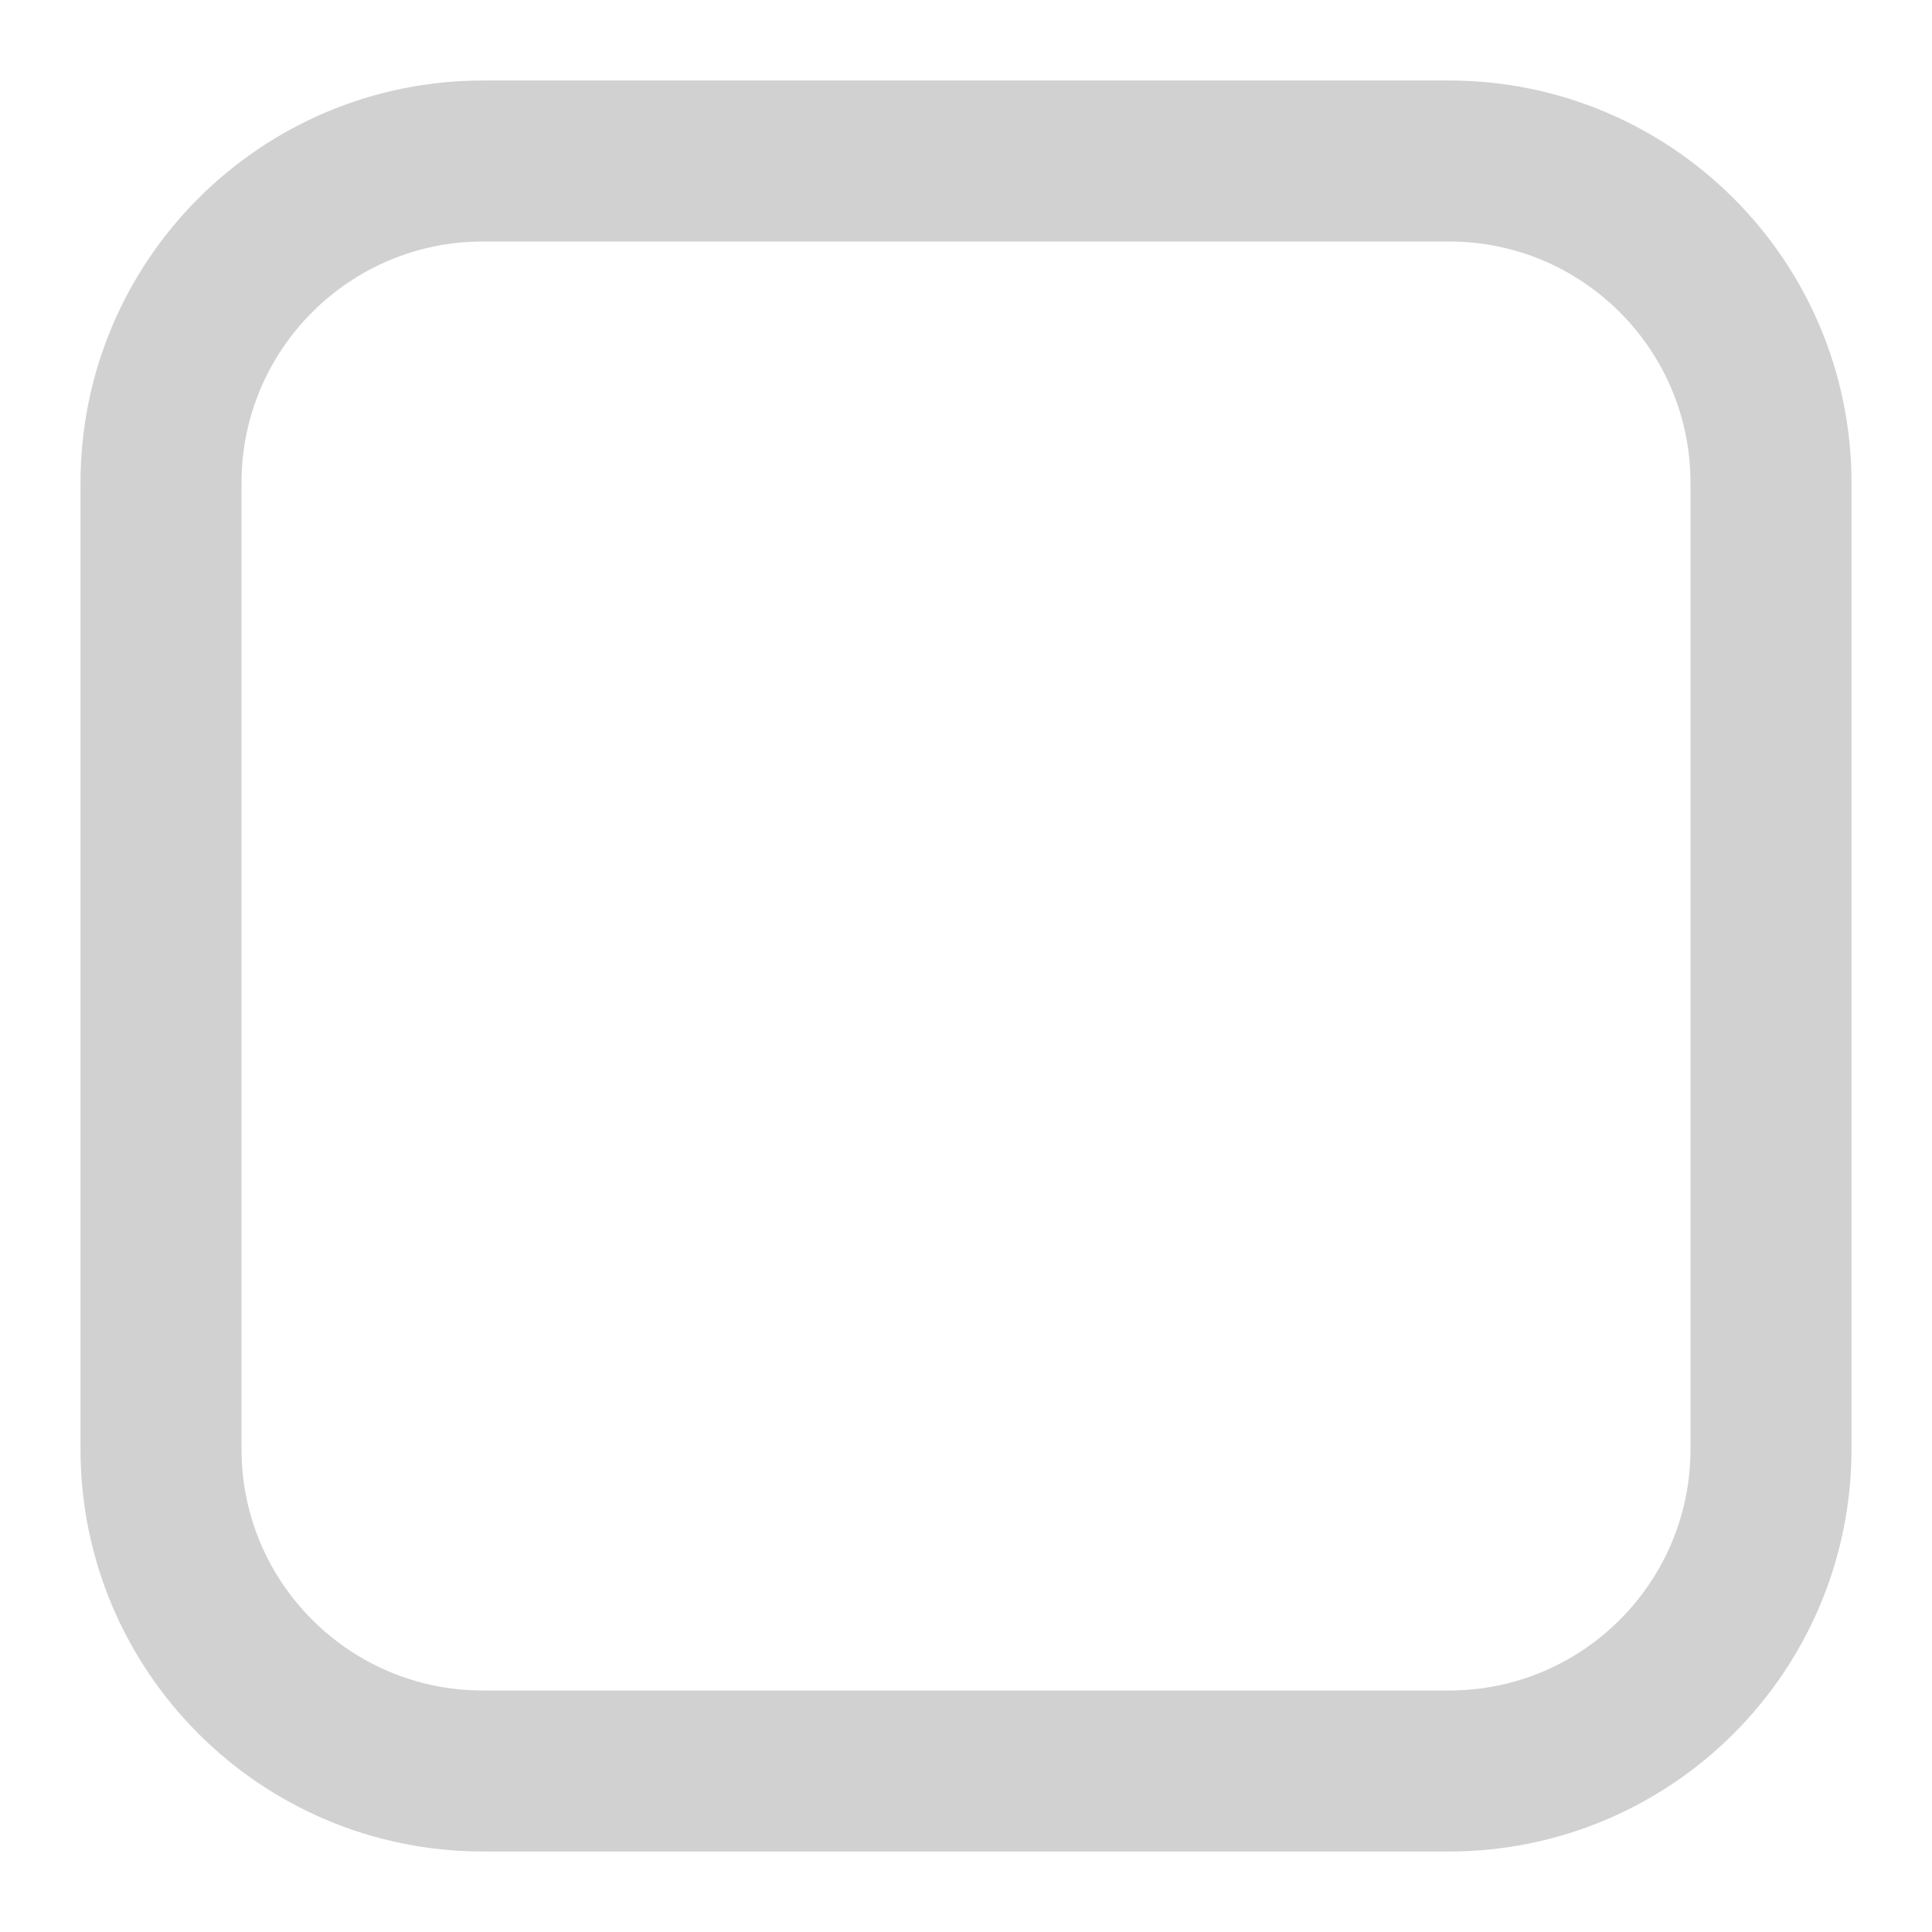
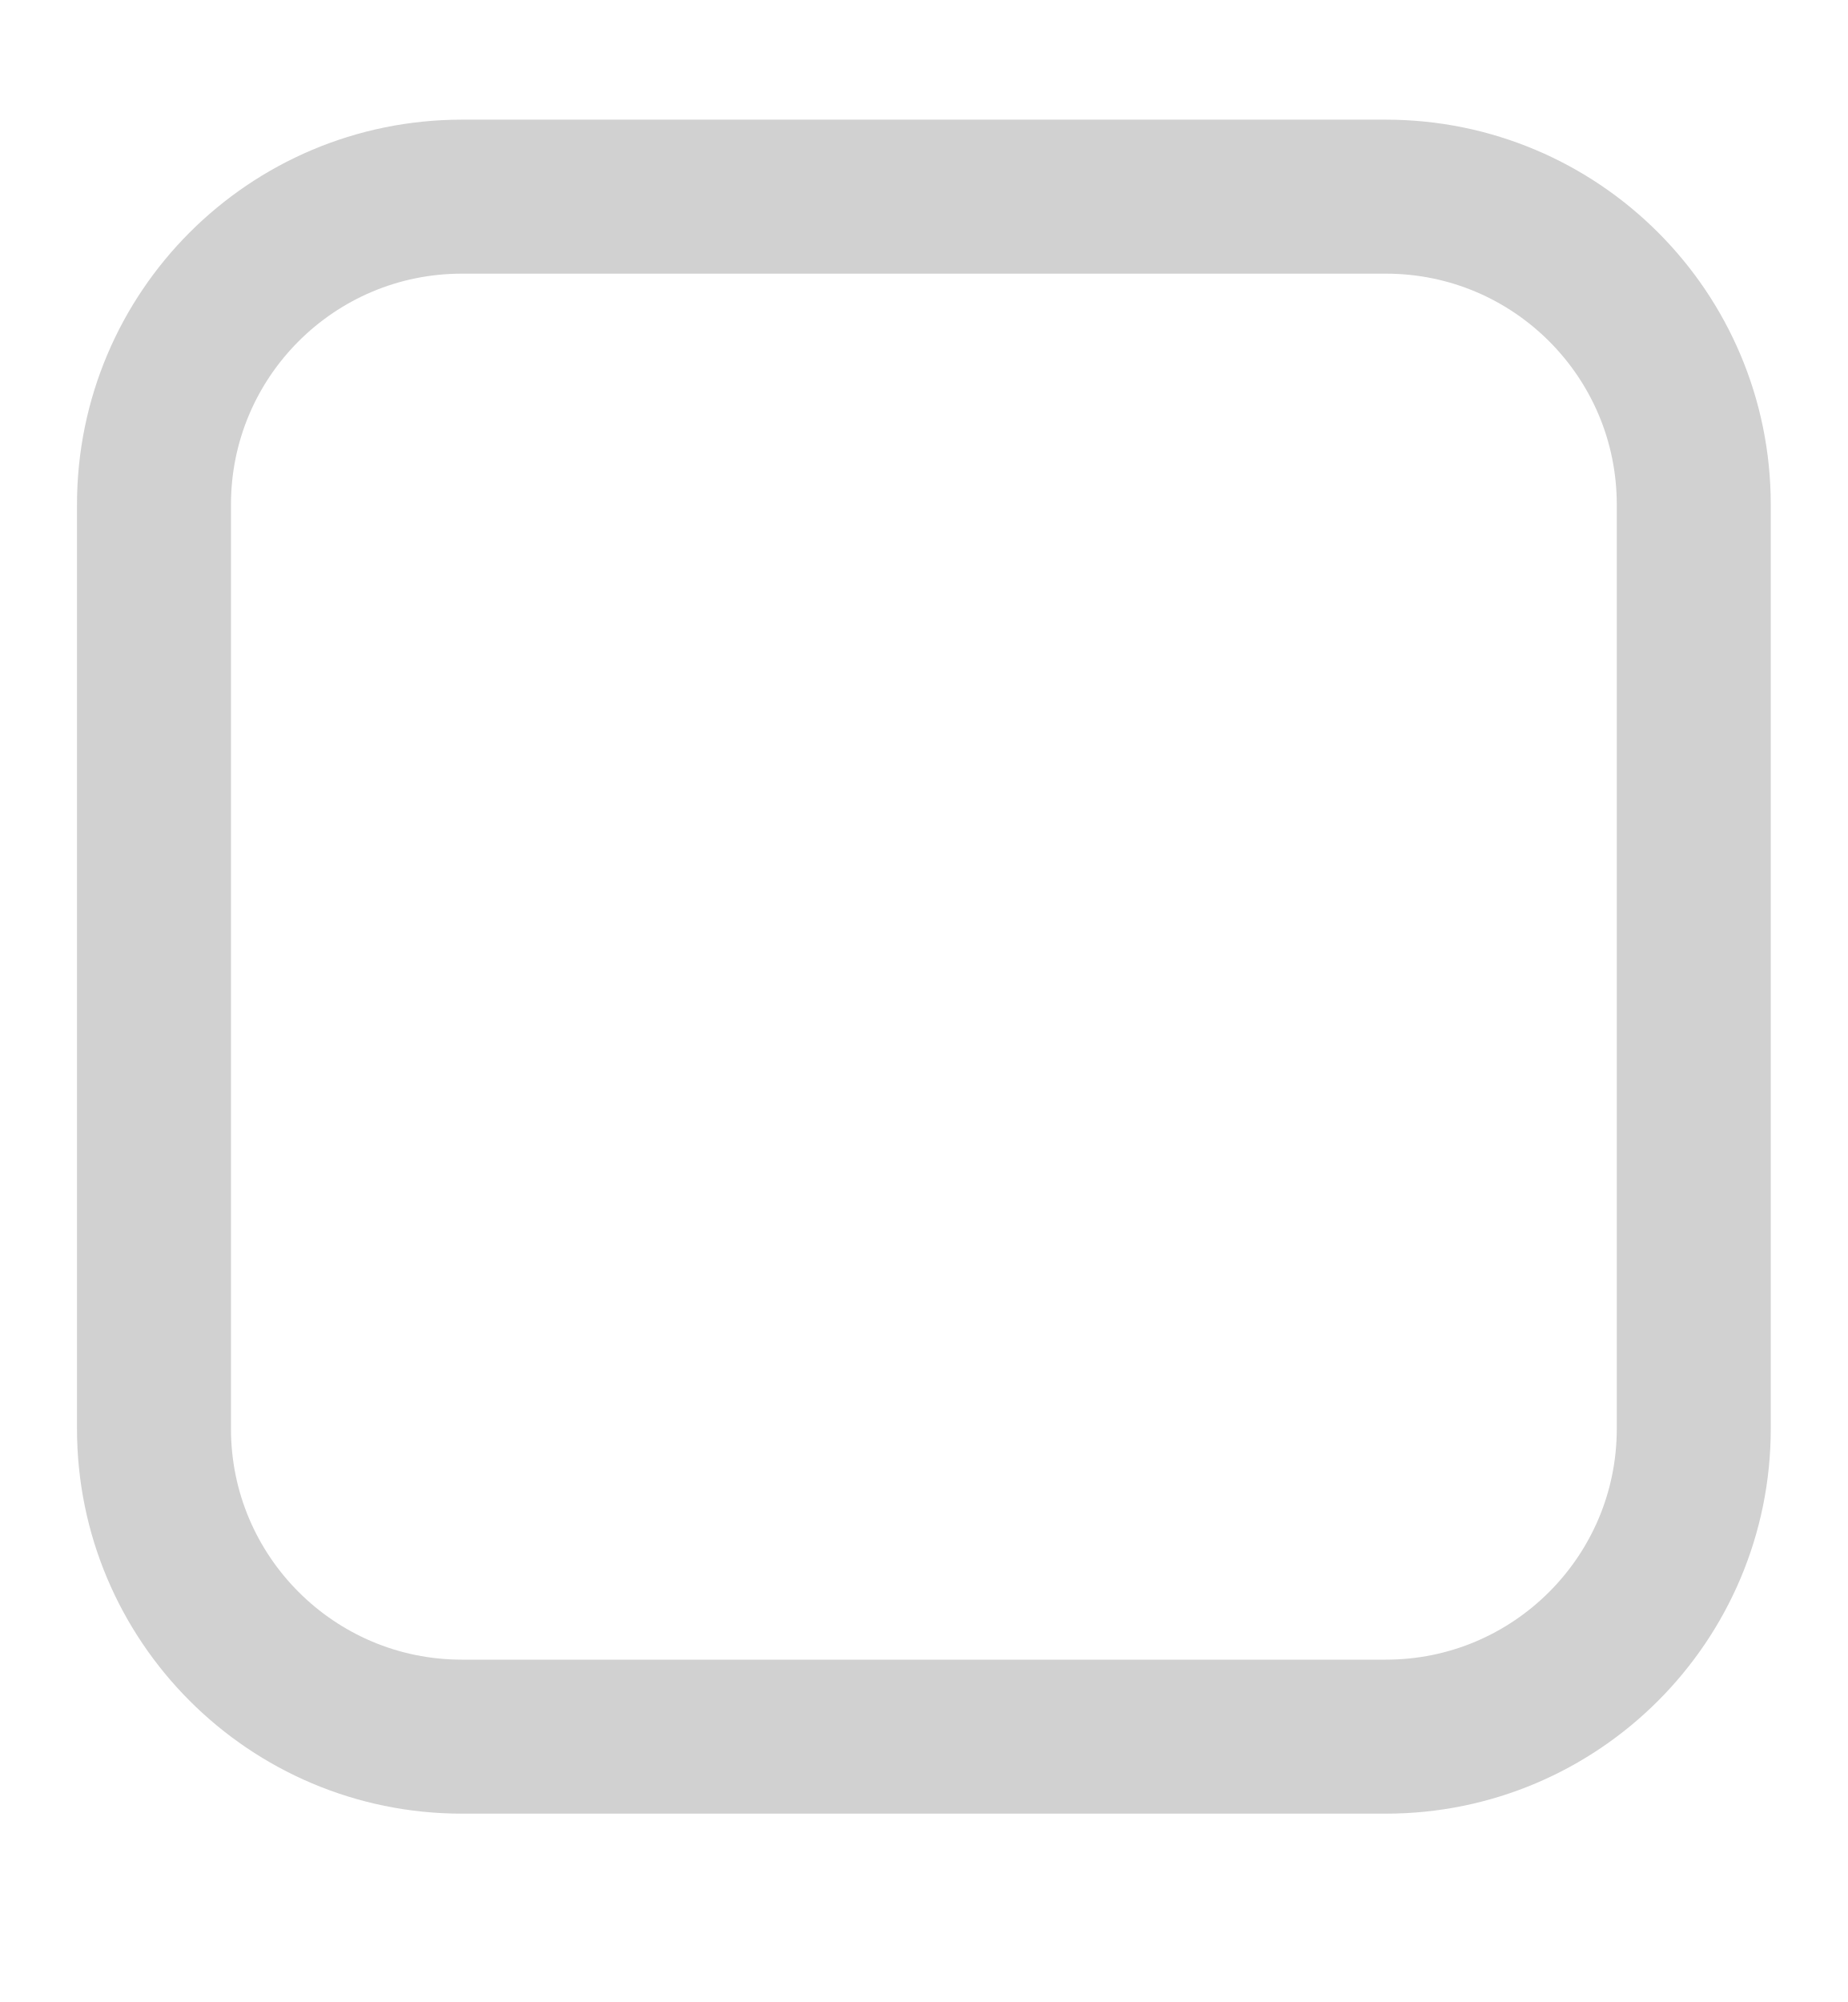
- <svg xmlns="http://www.w3.org/2000/svg" width="12" height="12" viewBox="0 0 12 12" fill="none">
-   <g id="Component 1">
-     <path id="Check Box" d="M1 3C1 1.895 1.895 1 3 1H9C10.105 1 11 1.895 11 3V9C11 10.105 10.105 11 9 11H3C1.895 11 1 10.105 1 9V3Z" stroke="#B3B3B3" stroke-opacity="0.6" stroke-linecap="round" stroke-linejoin="round" />
-   </g>
+ <svg xmlns="http://www.w3.org/2000/svg" width="12" height="13" viewBox="0 0 12 13" fill="none">
+   <path d="M1 3.277C1 2.172 1.895 1.277 3 1.277H9C10.105 1.277 11 2.172 11 3.277V9.277C11 10.381 10.105 11.277 9 11.277H3C1.895 11.277 1 10.381 1 9.277V3.277Z" stroke="#B3B3B3" stroke-opacity="0.6" stroke-linecap="round" stroke-linejoin="round" />
</svg>
